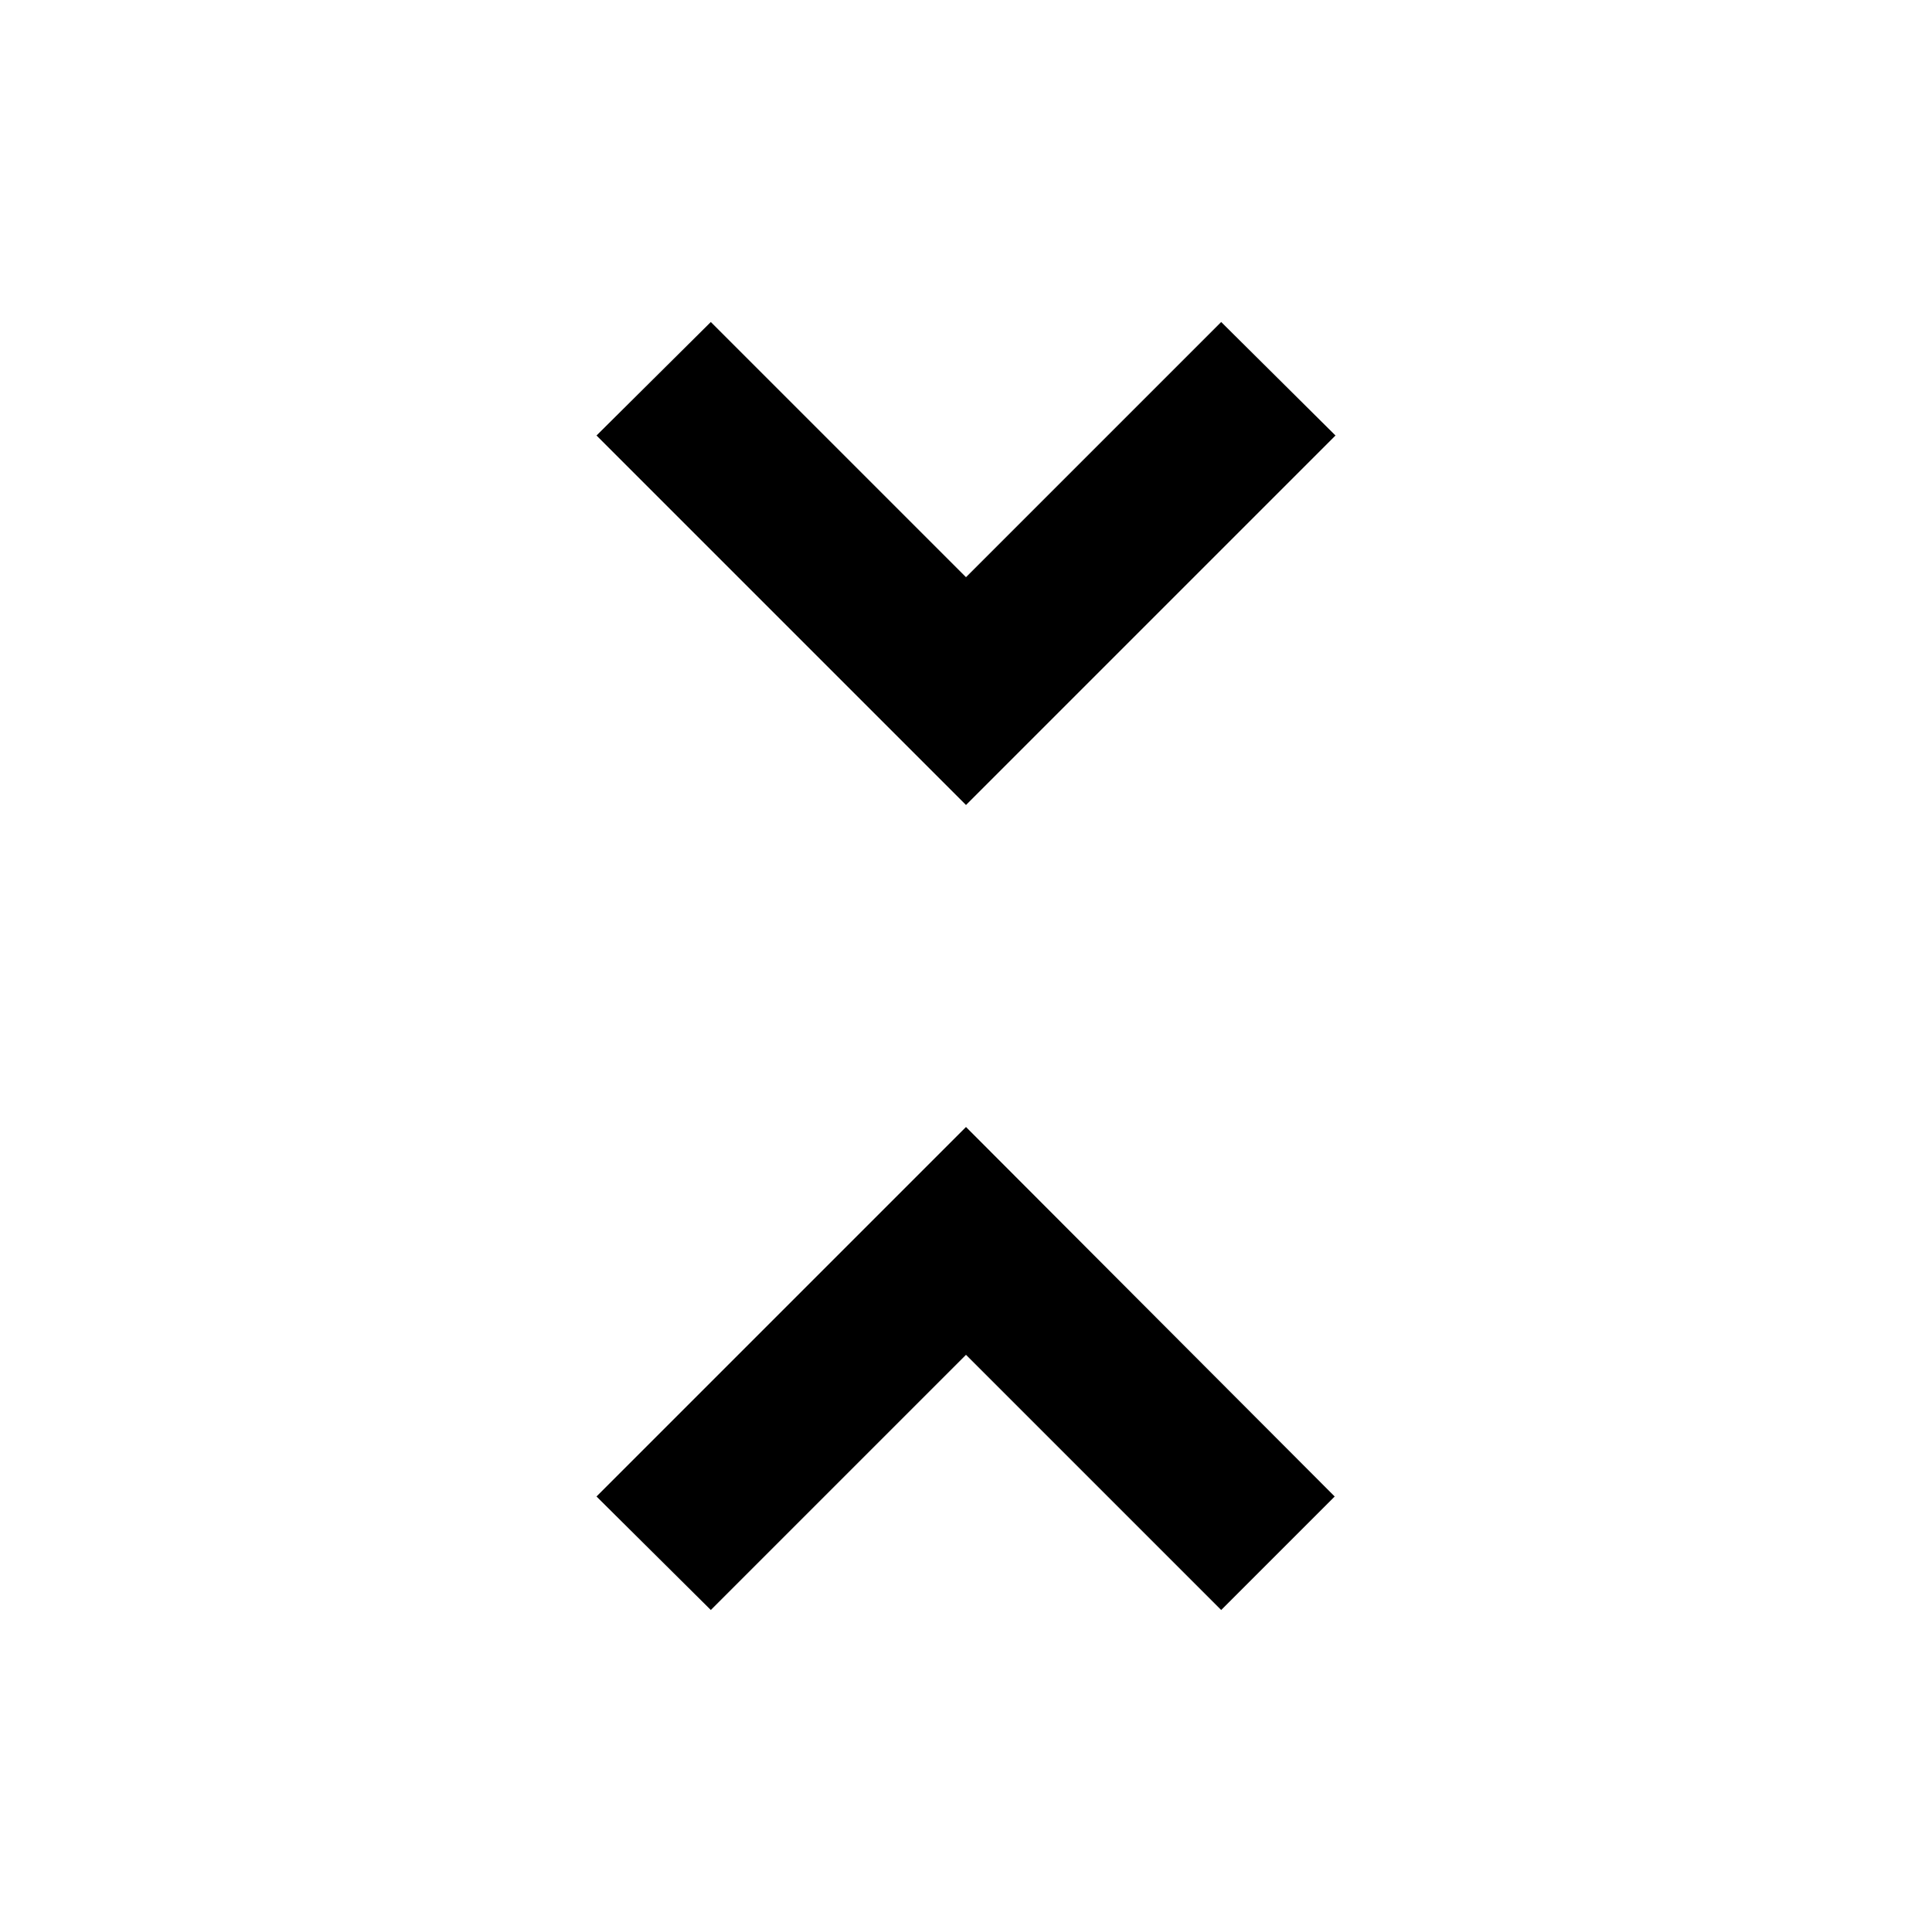
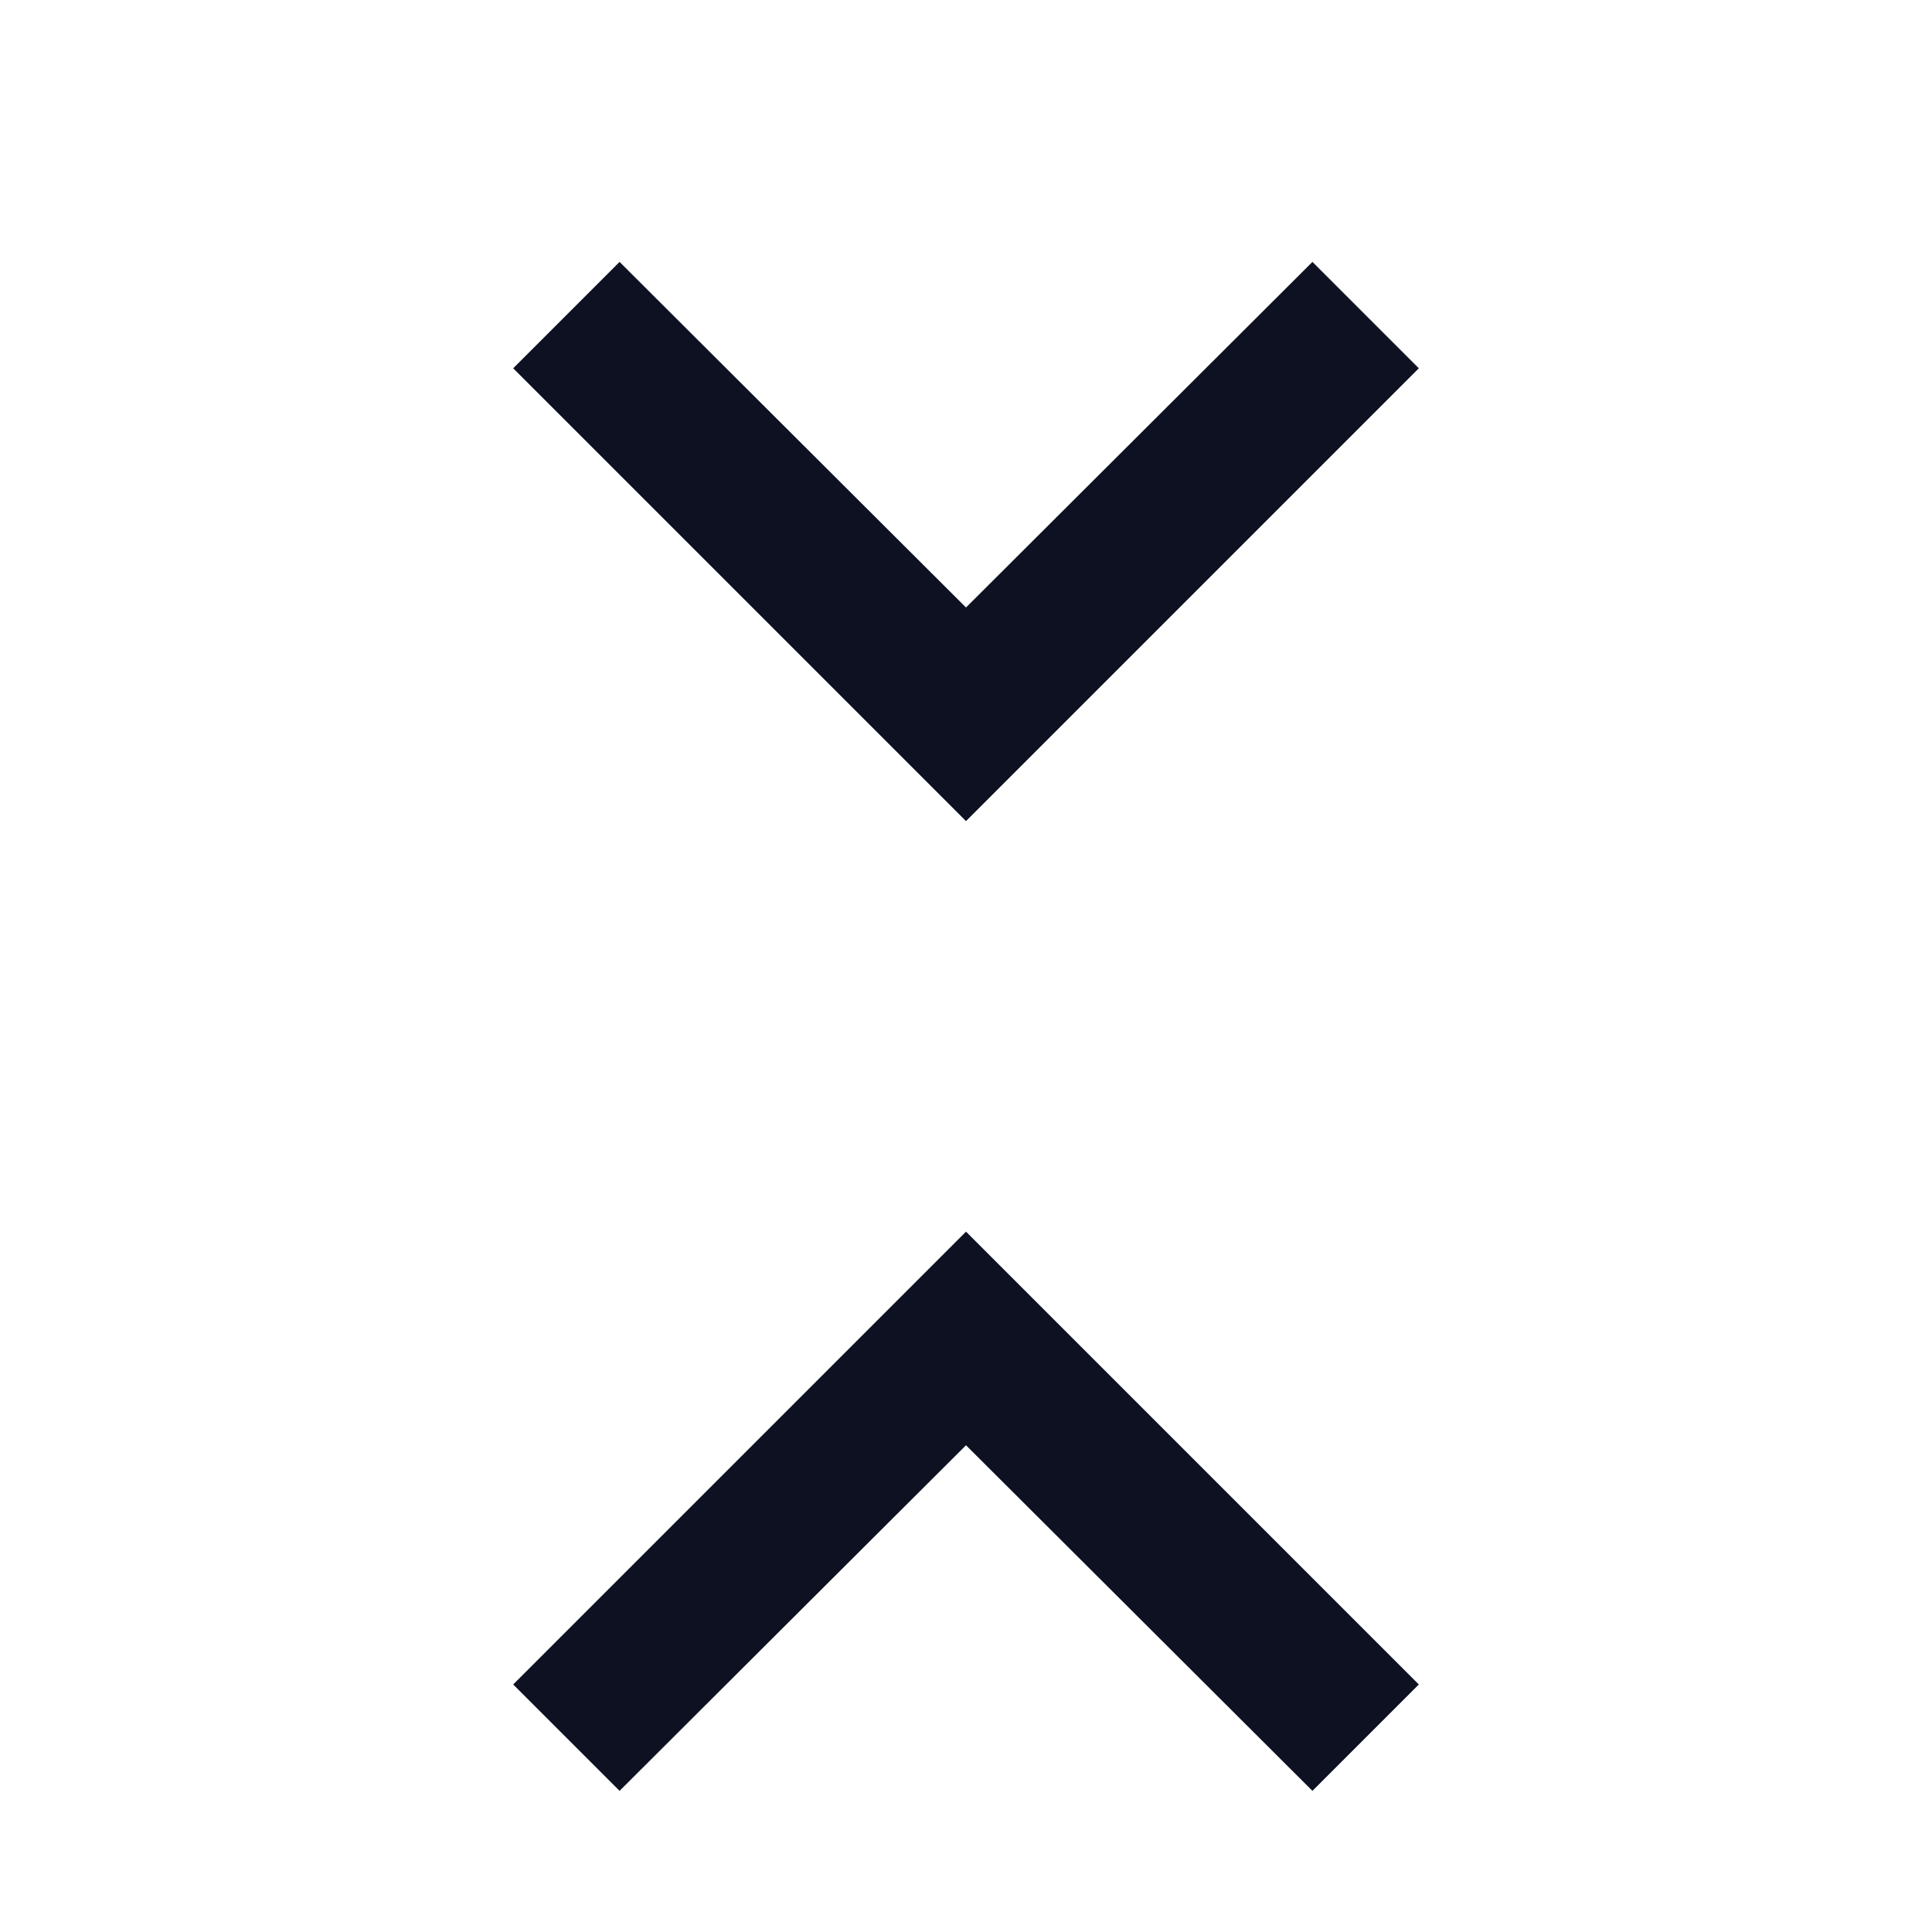
- <svg xmlns="http://www.w3.org/2000/svg" height="24px" viewBox="0 0 24 24" width="24px" fill="#000000">
-   <path d="M24 0v24H0V0h24z" fill="none" opacity=".87" />
-   <path d="M7.41 18.59L8.83 20 12 16.83 15.17 20l1.41-1.41L12 14l-4.59 4.59zm9.18-13.18L15.17 4 12 7.17 8.83 4 7.41 5.41 12 10l4.59-4.59z" />
+ <svg xmlns="http://www.w3.org/2000/svg" width="16" height="16" viewBox="8.5 8 16 16" fill="none">
+   <g transform="translate(0,8.2)">
+     <path d="M16.5 10L12.75 13.75L13.631 14.631L16.5 11.769L19.369 14.631L20.25 13.75L16.5 10Z" fill="#0D1121" />
+   </g>
+   <g transform="translate(0,-8.2)">
+     <path d="M16.5 23L20.25 19.25L19.369 18.369L16.5 21.231L13.631 18.369L12.75 19.25L16.5 23Z" fill="#0D1121" />
+   </g>
</svg>
